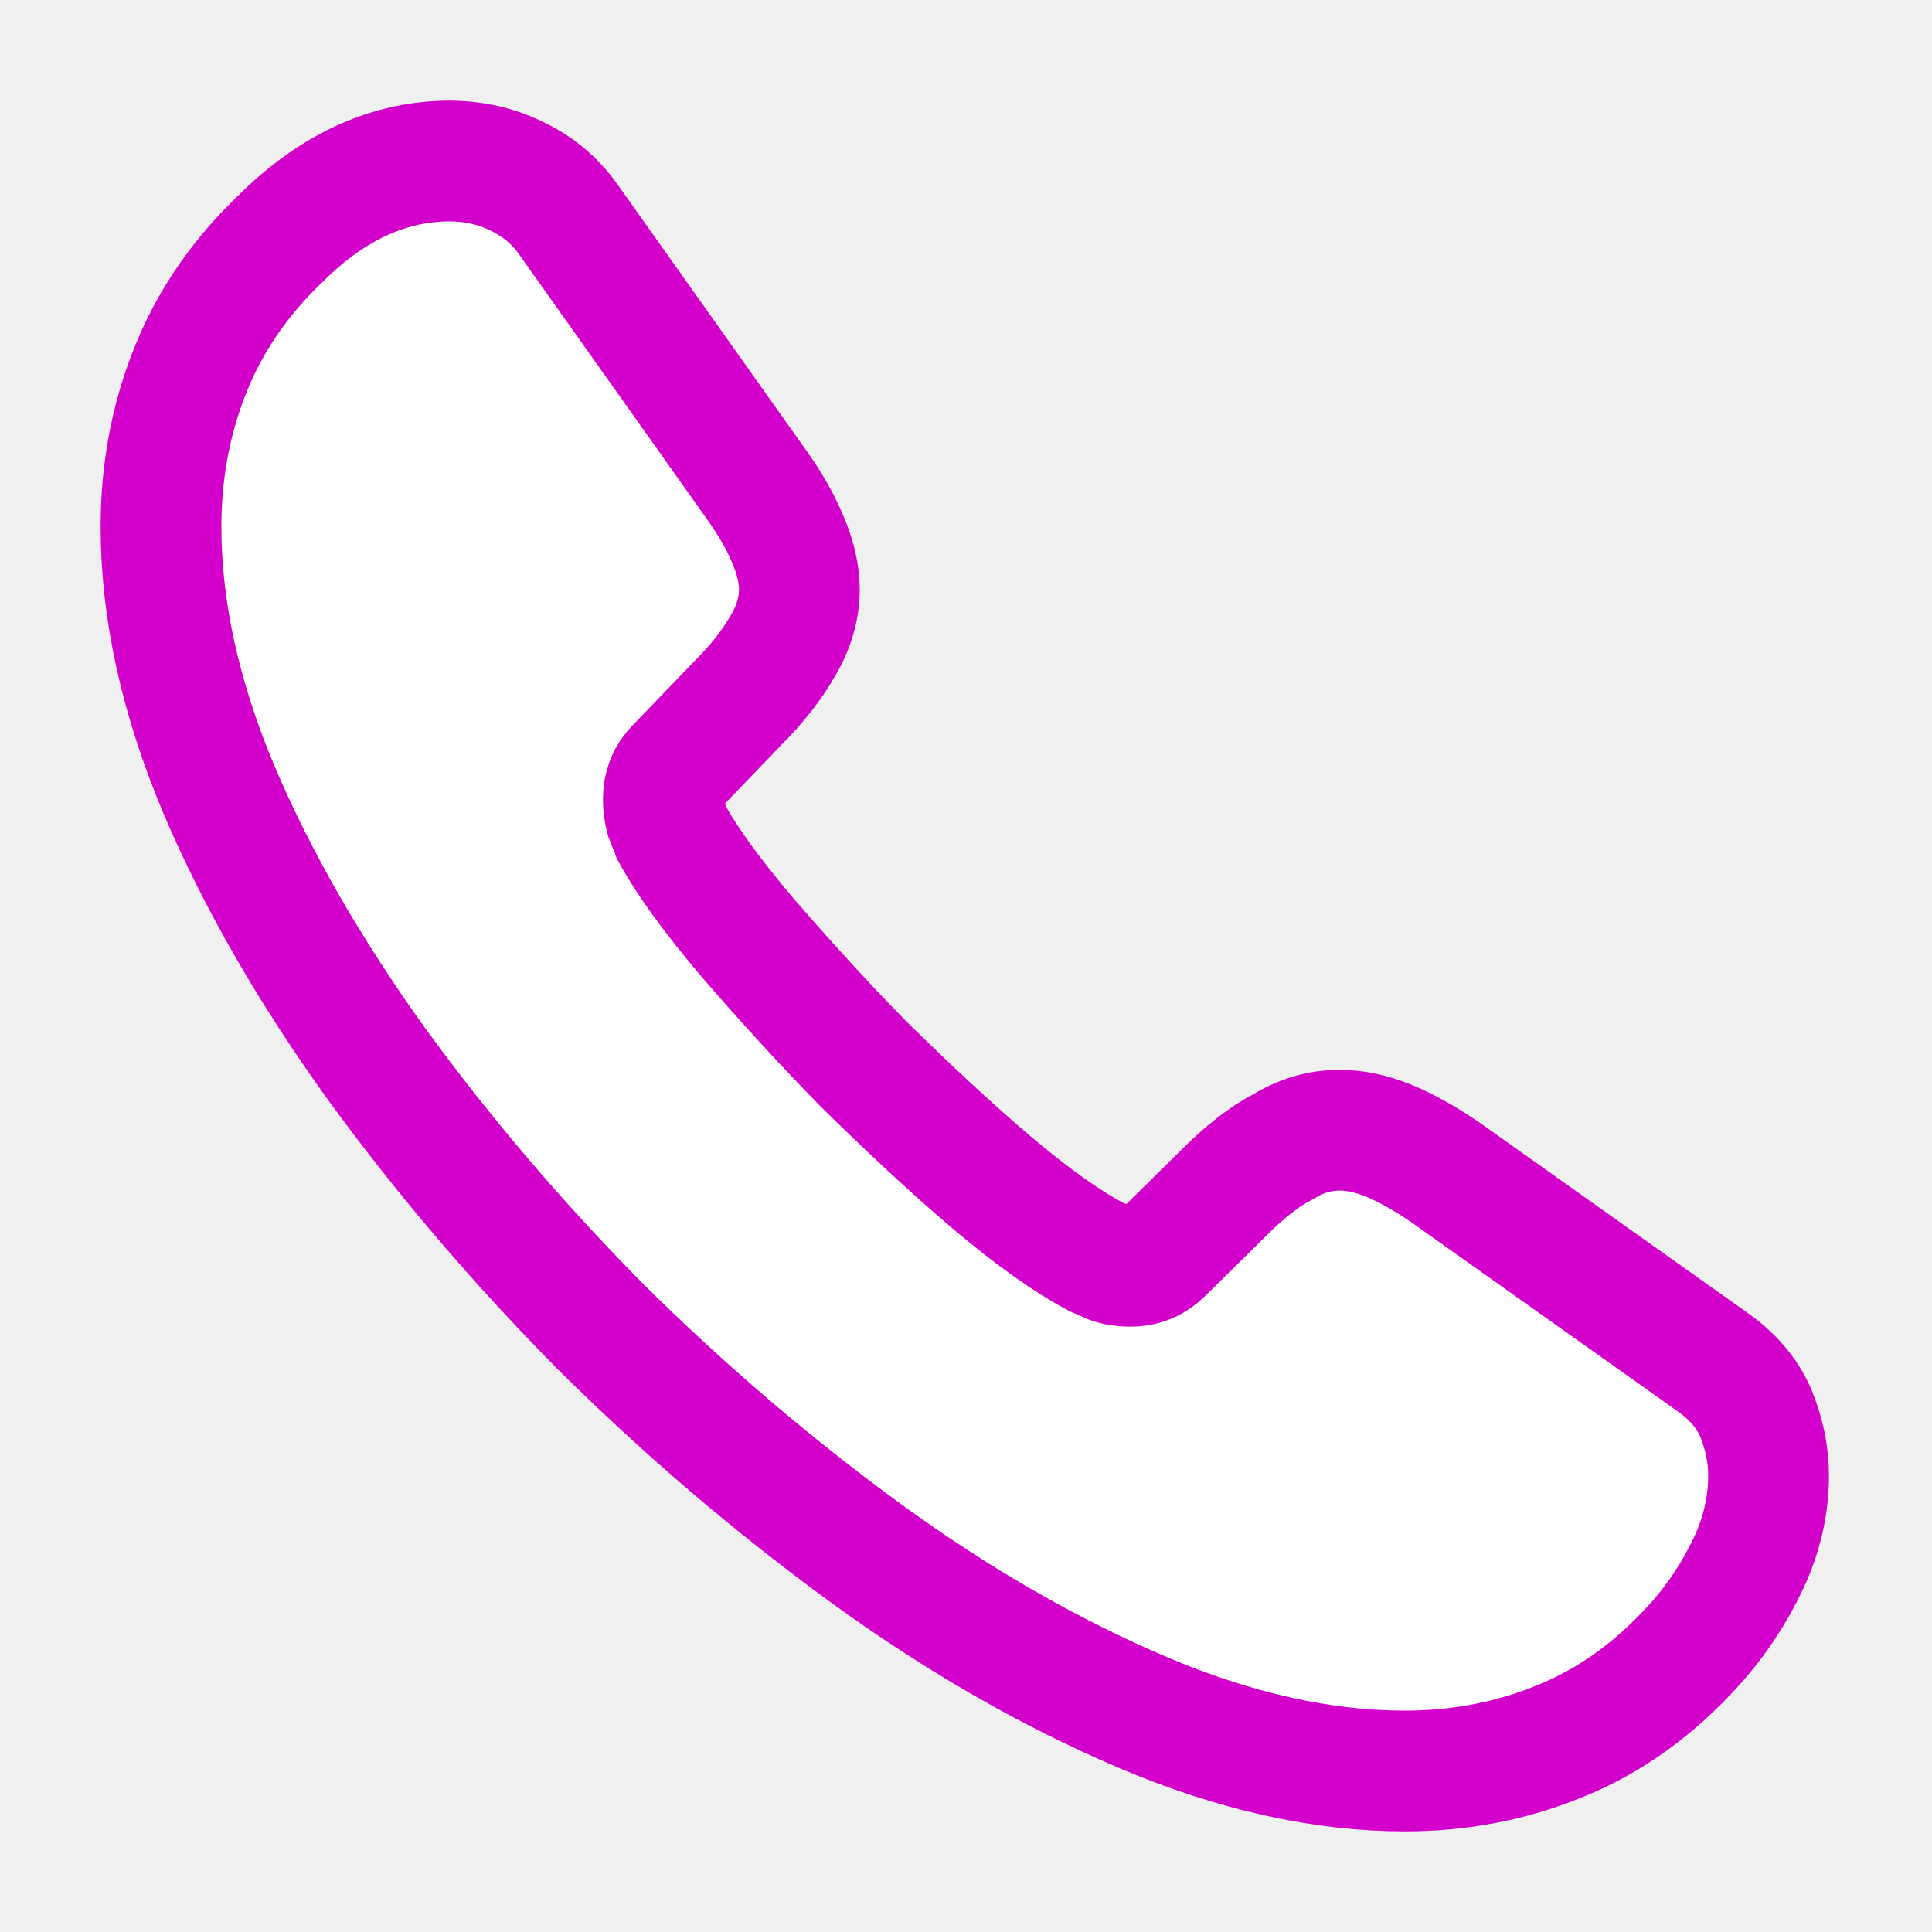
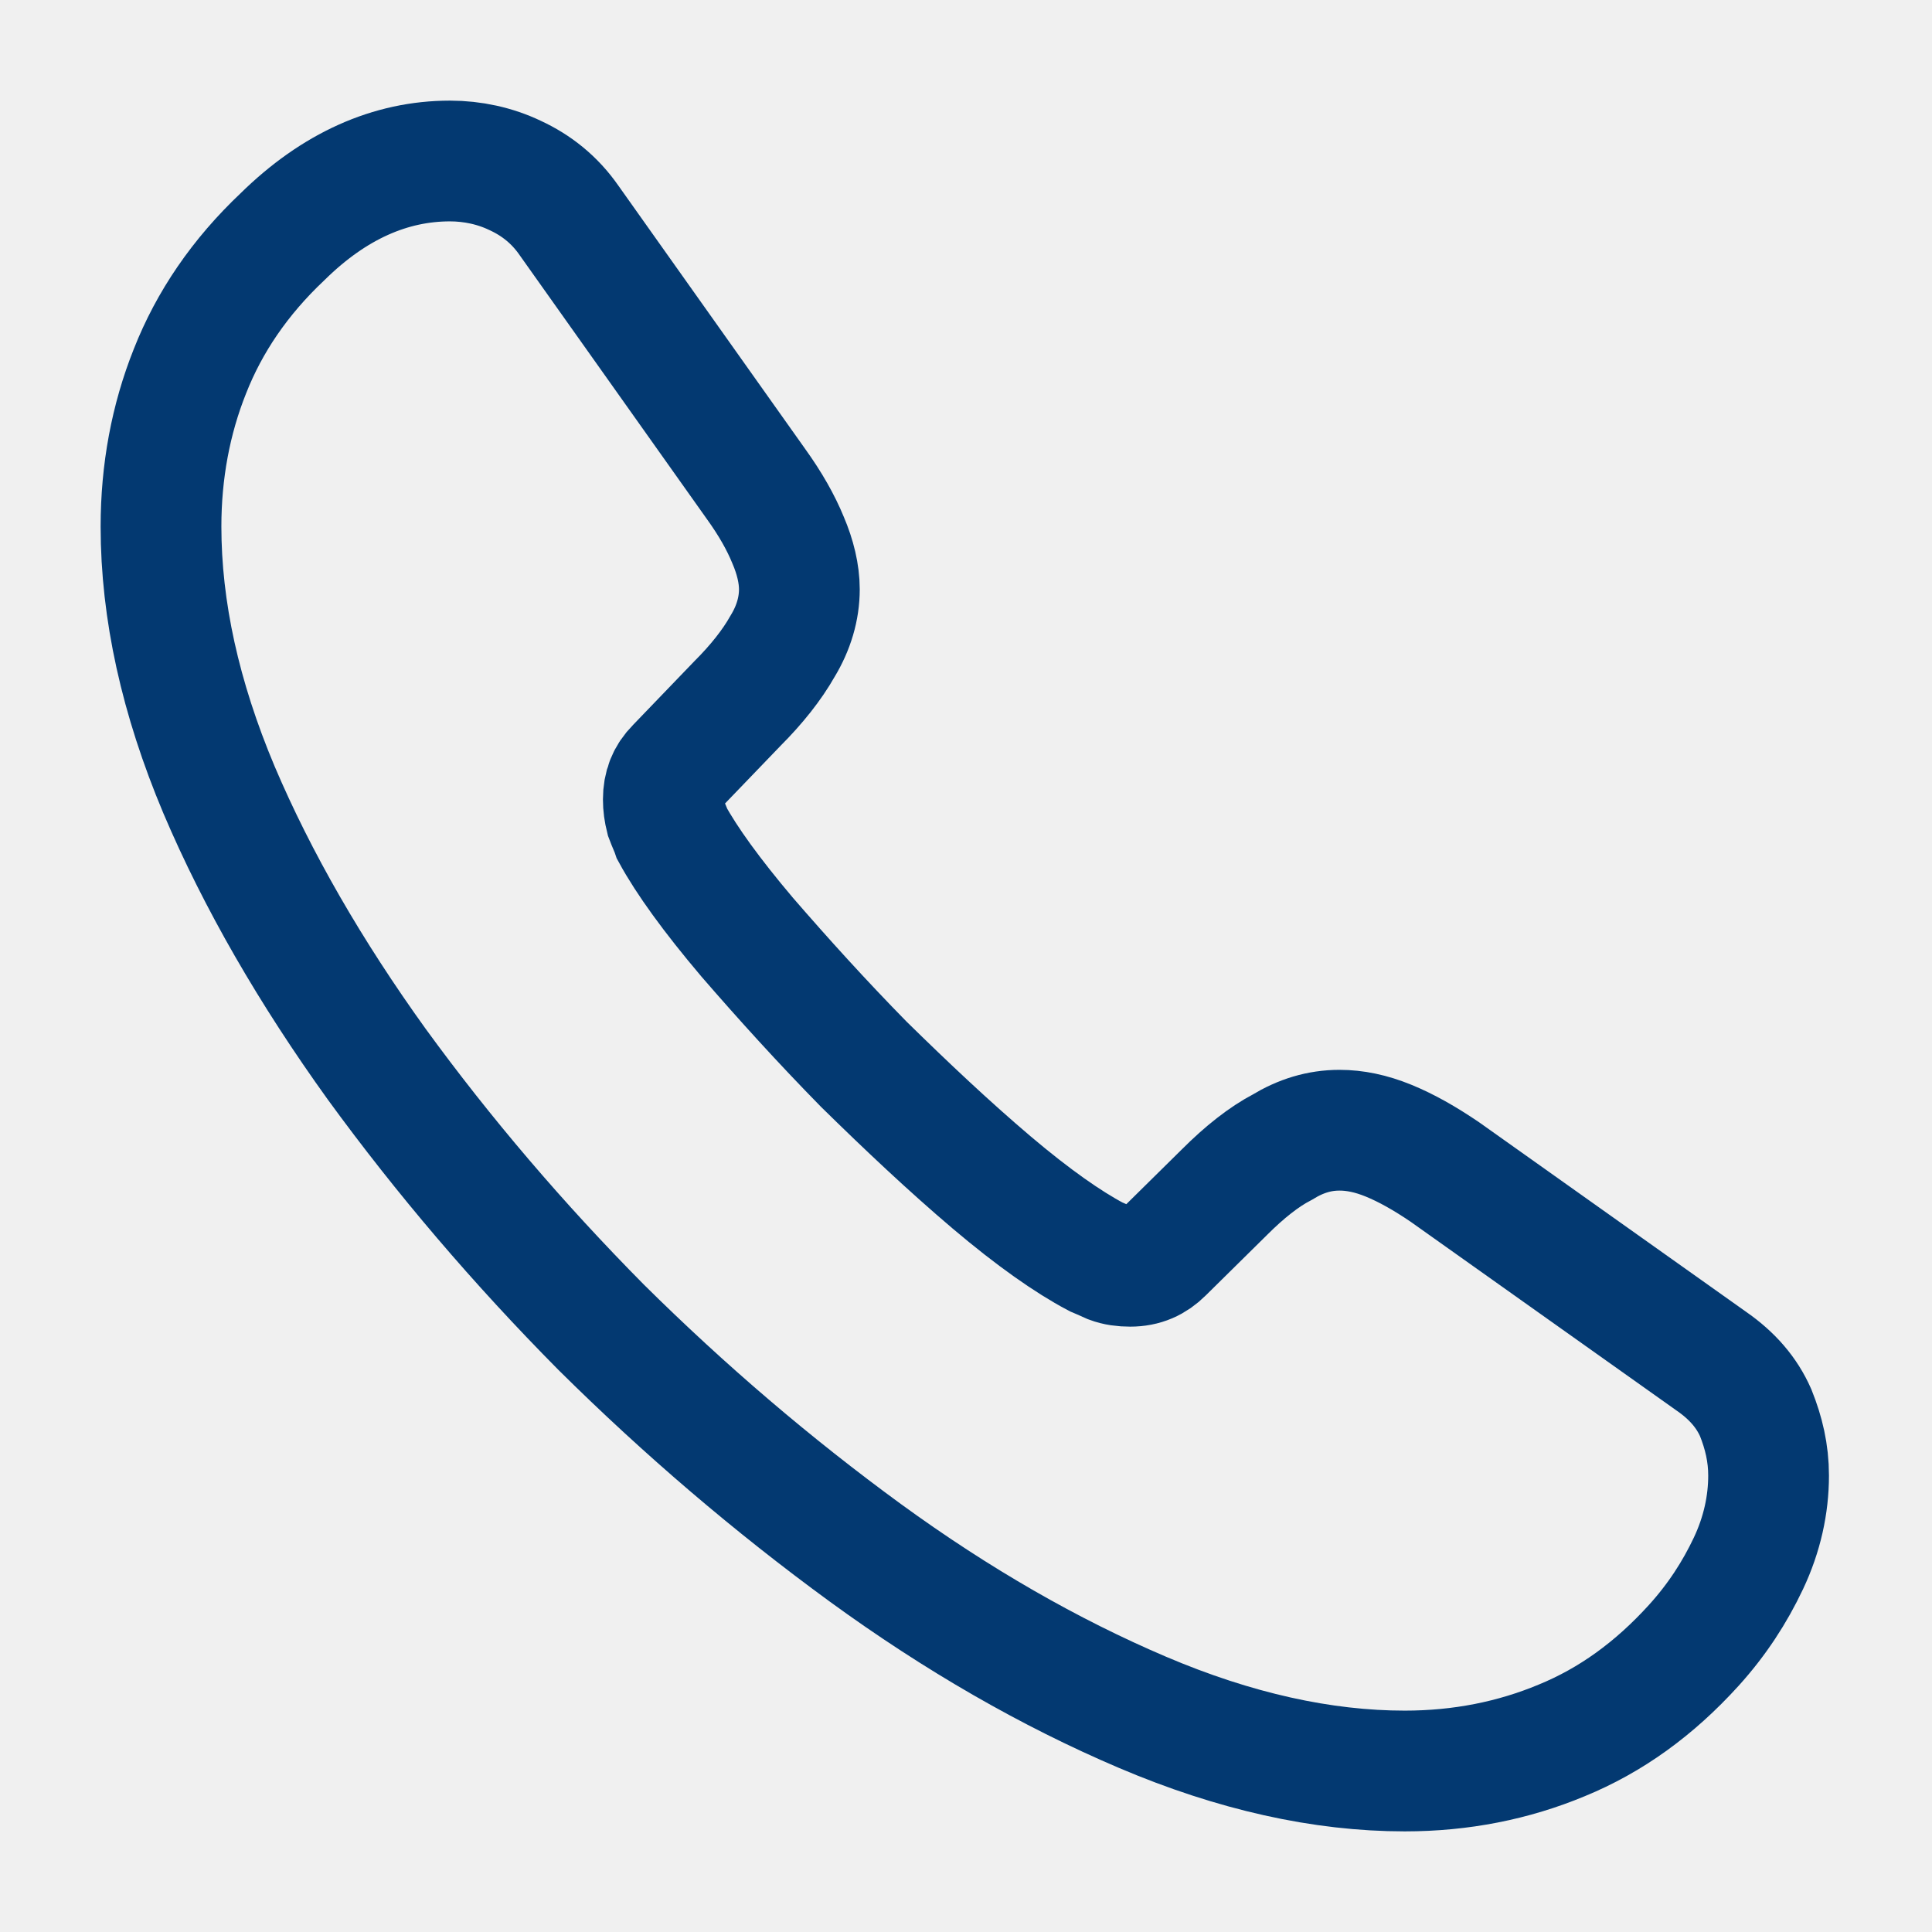
- <svg xmlns="http://www.w3.org/2000/svg" width="24" height="24" viewBox="0 0 24 24" fill="#fff">
+ <svg xmlns="http://www.w3.org/2000/svg" width="24" height="24" stroke="#033971" viewBox="0 0 24 24" fill="none">
  <g id="vuesax/linear/call">
    <g id="call">
      <g id="call_2">
-         <path id="Vector" d="M21.97 18.33C21.97 18.69 21.89 19.06 21.72 19.42C21.55 19.78 21.33 20.12 21.04 20.44C20.55 20.98 20.01 21.37 19.4 21.62C18.8 21.87 18.15 22 17.45 22C16.43 22 15.34 21.76 14.19 21.27C13.04 20.78 11.89 20.12 10.75 19.29C9.6 18.45 8.51 17.52 7.47 16.49C6.44 15.45 5.51 14.36 4.68 13.22C3.86 12.08 3.2 10.94 2.72 9.81C2.24 8.67 2 7.58 2 6.54C2 5.86 2.12 5.21 2.36 4.61C2.6 4 2.98 3.44 3.51 2.94C4.15 2.31 4.85 2 5.59 2C5.87 2 6.15 2.06 6.4 2.18C6.66 2.3 6.89 2.48 7.07 2.74L9.39 6.01C9.57 6.26 9.7 6.49 9.79 6.71C9.88 6.92 9.93 7.13 9.93 7.32C9.93 7.56 9.86 7.8 9.72 8.03C9.59 8.26 9.4 8.5 9.16 8.74L8.4 9.53C8.29 9.64 8.24 9.77 8.24 9.93C8.24 10.01 8.25 10.08 8.27 10.16C8.3 10.24 8.33 10.3 8.35 10.36C8.53 10.69 8.84 11.12 9.28 11.64C9.73 12.16 10.21 12.69 10.73 13.22C11.27 13.75 11.79 14.24 12.32 14.69C12.84 15.13 13.27 15.43 13.61 15.61C13.66 15.63 13.72 15.66 13.79 15.69C13.87 15.72 13.95 15.73 14.04 15.73C14.21 15.73 14.34 15.67 14.45 15.56L15.21 14.81C15.46 14.56 15.7 14.37 15.93 14.25C16.16 14.11 16.39 14.04 16.64 14.04C16.83 14.04 17.03 14.08 17.25 14.17C17.47 14.26 17.7 14.39 17.95 14.56L21.26 16.91C21.52 17.09 21.7 17.3 21.81 17.55C21.91 17.8 21.97 18.05 21.97 18.33Z" stroke="#D300CB" stroke-width="1.5" stroke-miterlimit="10" />
+         <path id="Vector" d="M21.97 18.33C21.97 18.69 21.89 19.06 21.72 19.42C21.55 19.78 21.33 20.12 21.04 20.44C20.55 20.98 20.01 21.37 19.4 21.62C18.8 21.87 18.15 22 17.45 22C16.43 22 15.34 21.76 14.19 21.27C13.04 20.78 11.89 20.12 10.75 19.29C9.6 18.45 8.51 17.52 7.47 16.49C6.44 15.45 5.51 14.36 4.68 13.22C3.86 12.08 3.2 10.94 2.72 9.81C2.24 8.67 2 7.58 2 6.54C2 5.86 2.12 5.21 2.36 4.61C2.6 4 2.98 3.44 3.51 2.94C4.15 2.31 4.85 2 5.59 2C5.87 2 6.15 2.06 6.4 2.18C6.66 2.3 6.89 2.48 7.07 2.74L9.39 6.01C9.57 6.26 9.7 6.49 9.79 6.71C9.88 6.92 9.93 7.13 9.93 7.32C9.93 7.56 9.86 7.8 9.72 8.03C9.59 8.26 9.4 8.5 9.16 8.74L8.4 9.53C8.29 9.64 8.24 9.77 8.24 9.93C8.24 10.01 8.25 10.08 8.27 10.16C8.3 10.24 8.33 10.3 8.35 10.36C8.53 10.69 8.84 11.12 9.28 11.64C9.73 12.16 10.21 12.69 10.73 13.22C11.27 13.75 11.79 14.24 12.32 14.69C12.84 15.13 13.27 15.43 13.61 15.61C13.66 15.63 13.72 15.66 13.79 15.69C13.87 15.72 13.95 15.73 14.04 15.73C14.21 15.73 14.34 15.67 14.45 15.56L15.21 14.81C15.46 14.56 15.7 14.37 15.93 14.25C16.16 14.11 16.39 14.04 16.64 14.04C16.83 14.04 17.03 14.08 17.25 14.17C17.47 14.26 17.7 14.39 17.95 14.56L21.26 16.91C21.52 17.09 21.7 17.3 21.81 17.55C21.91 17.8 21.97 18.05 21.97 18.33Z" stroke-width="1.5" stroke-miterlimit="10" />
      </g>
    </g>
  </g>
</svg>
